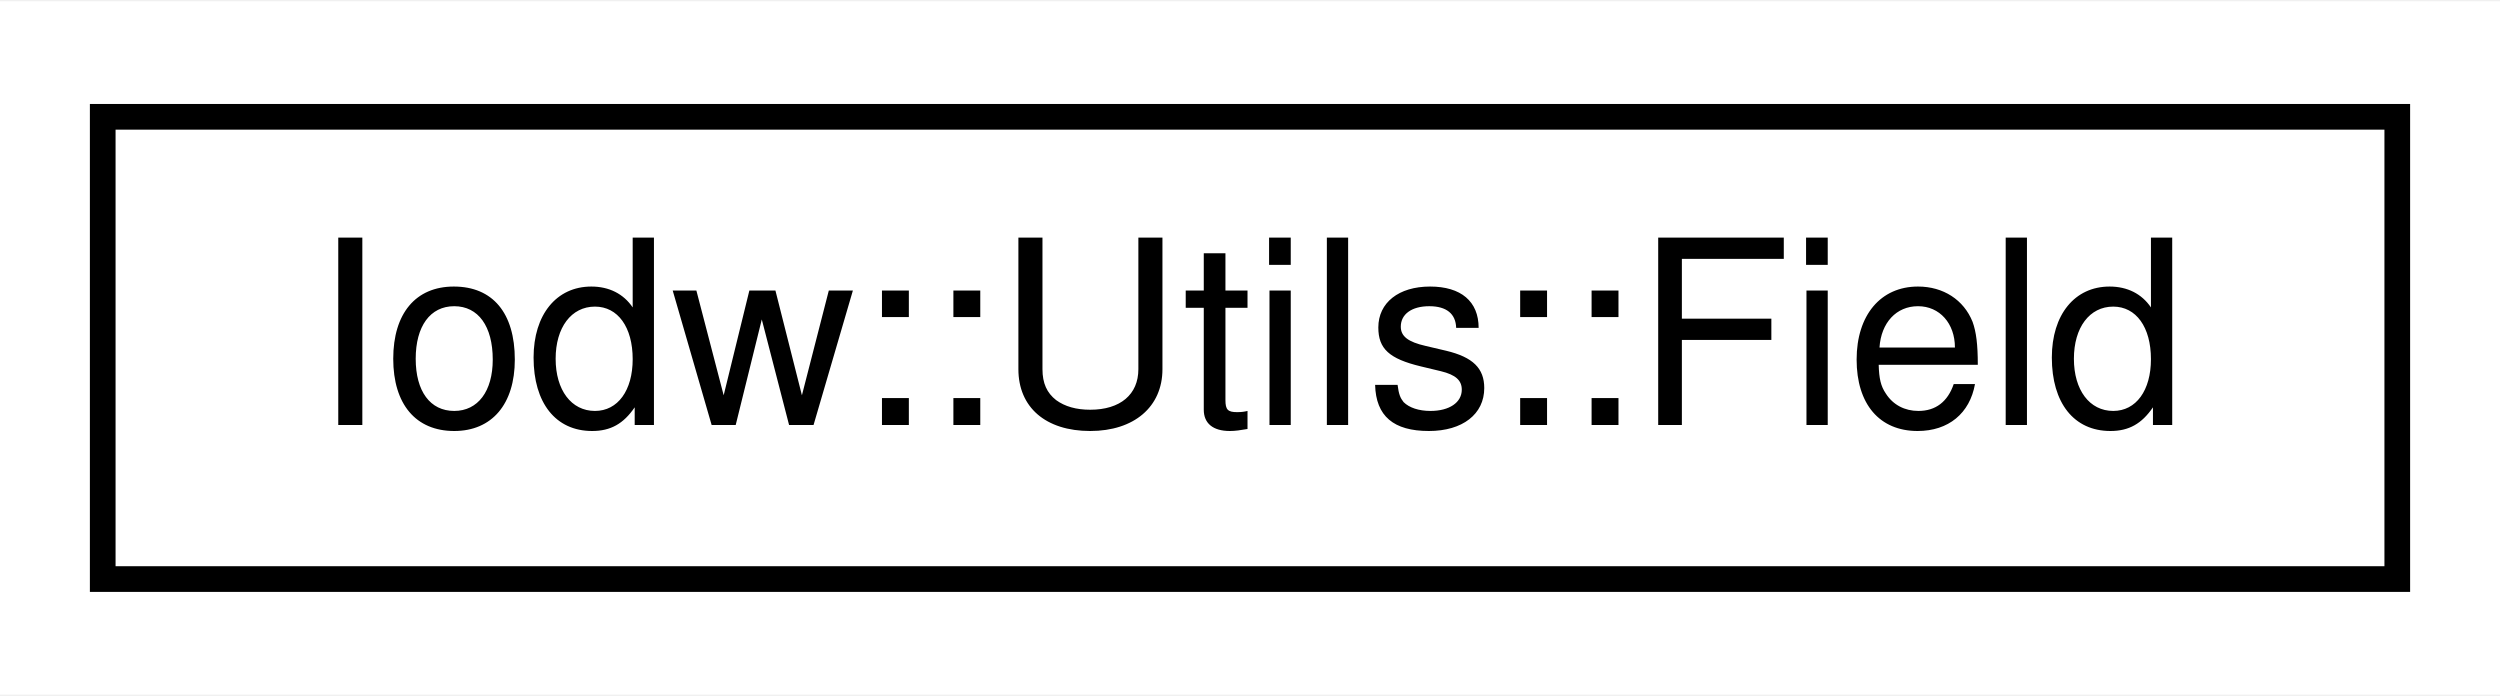
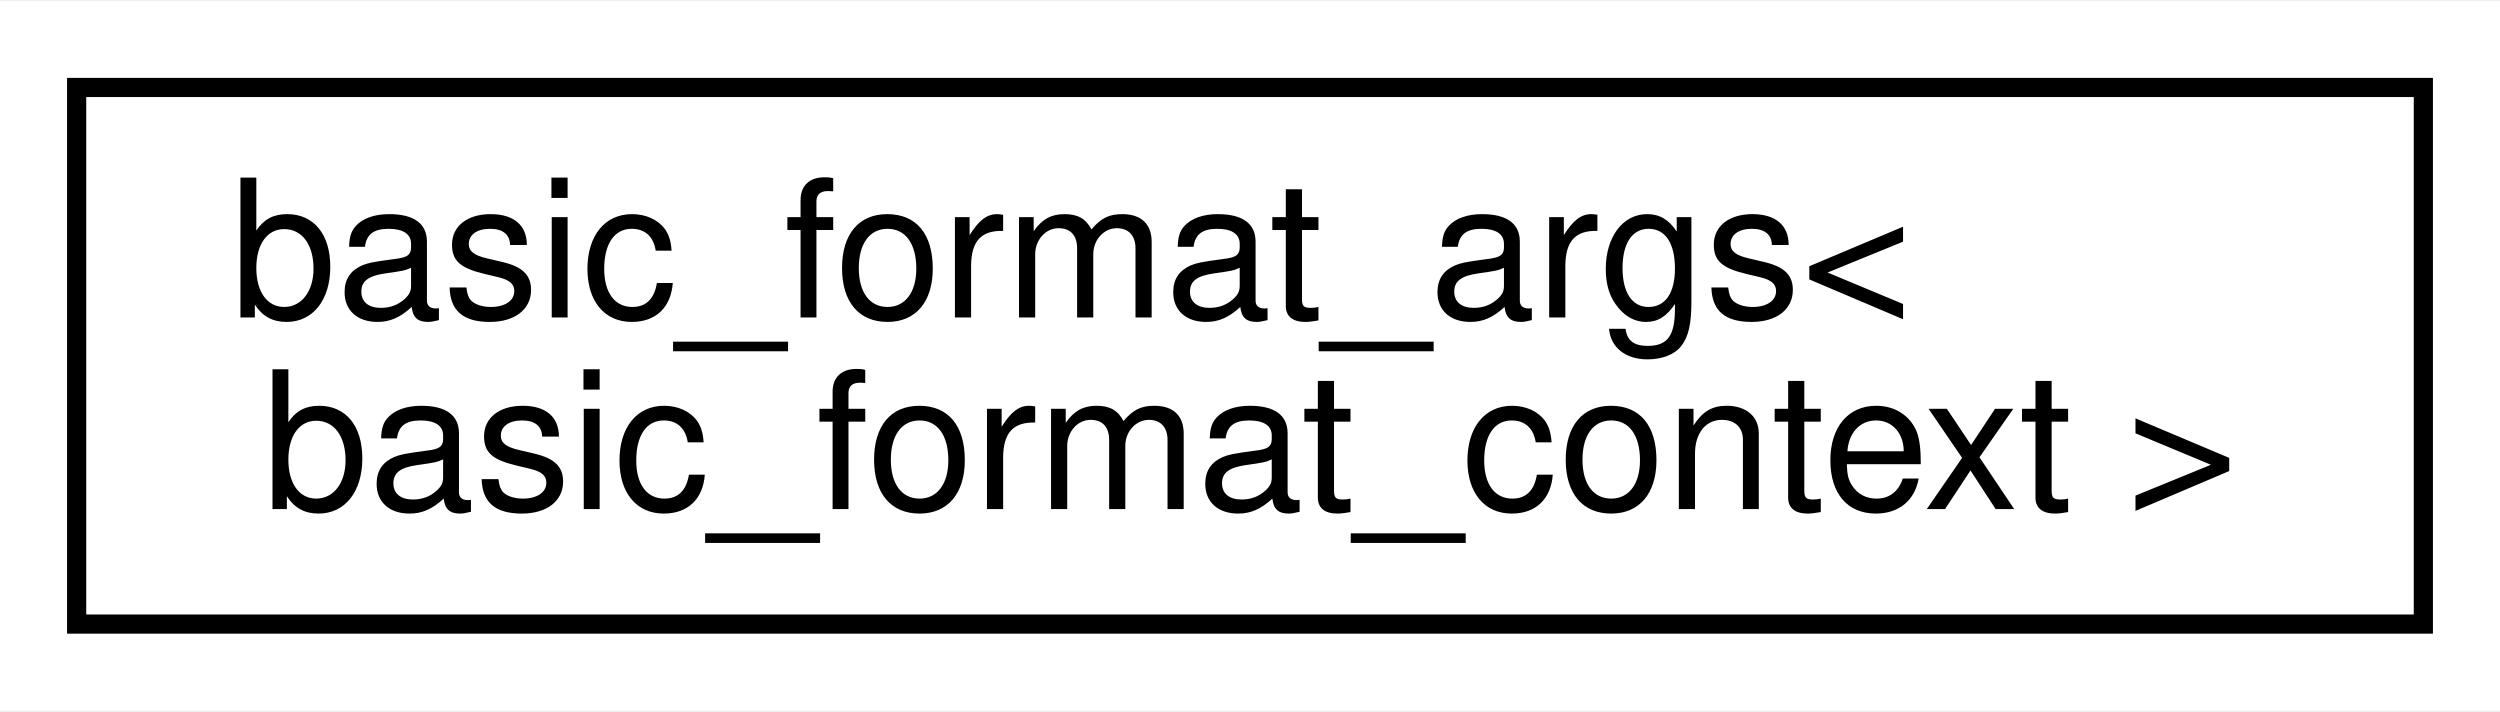
- <svg xmlns="http://www.w3.org/2000/svg" xmlns:xlink="http://www.w3.org/1999/xlink" width="97pt" height="27pt" viewBox="0.00 0.00 97.35 27.00">
-   <g id="graph0" class="graph" transform="scale(1 1) rotate(0) translate(4 23)">
-     <polygon fill="white" stroke="transparent" points="-4,4 -4,-23 93.35,-23 93.35,4 -4,4" />
+ <svg xmlns="http://www.w3.org/2000/svg" xmlns:xlink="http://www.w3.org/1999/xlink" width="130pt" height="37pt" viewBox="0.00 0.00 130.45 37.00">
+   <g id="graph0" class="graph" transform="scale(1 1) rotate(0) translate(4 33)">
+     <polygon fill="white" stroke="transparent" points="-4,4 -4,-33 126.45,-33 126.45,4 -4,4" />
    <g id="node1" class="node">
      <g id="a_node1">
-         <a xlink:href="structIodw_1_1Utils_1_1Field.html" target="_top" xlink:title=" ">
-           <polygon fill="white" stroke="black" points="0,-0.5 0,-18.5 89.35,-18.5 89.35,-0.5 0,-0.5" />
-           <text text-anchor="middle" x="44.68" y="-6.5" font-family="Helvetica,sans-Serif" font-size="10.00">Iodw::Utils::Field</text>
+         <a xlink:href="classbasic__format__args.html" target="_top" xlink:title=" ">
+           <polygon fill="white" stroke="black" points="0,-0.5 0,-28.5 122.45,-28.5 122.45,-0.5 0,-0.5" />
+           <text text-anchor="start" x="8" y="-16.5" font-family="Helvetica,sans-Serif" font-size="10.00">basic_format_args&lt;</text>
+           <text text-anchor="middle" x="61.22" y="-6.5" font-family="Helvetica,sans-Serif" font-size="10.00"> basic_format_context &gt;</text>
        </a>
      </g>
    </g>
  </g>
</svg>
